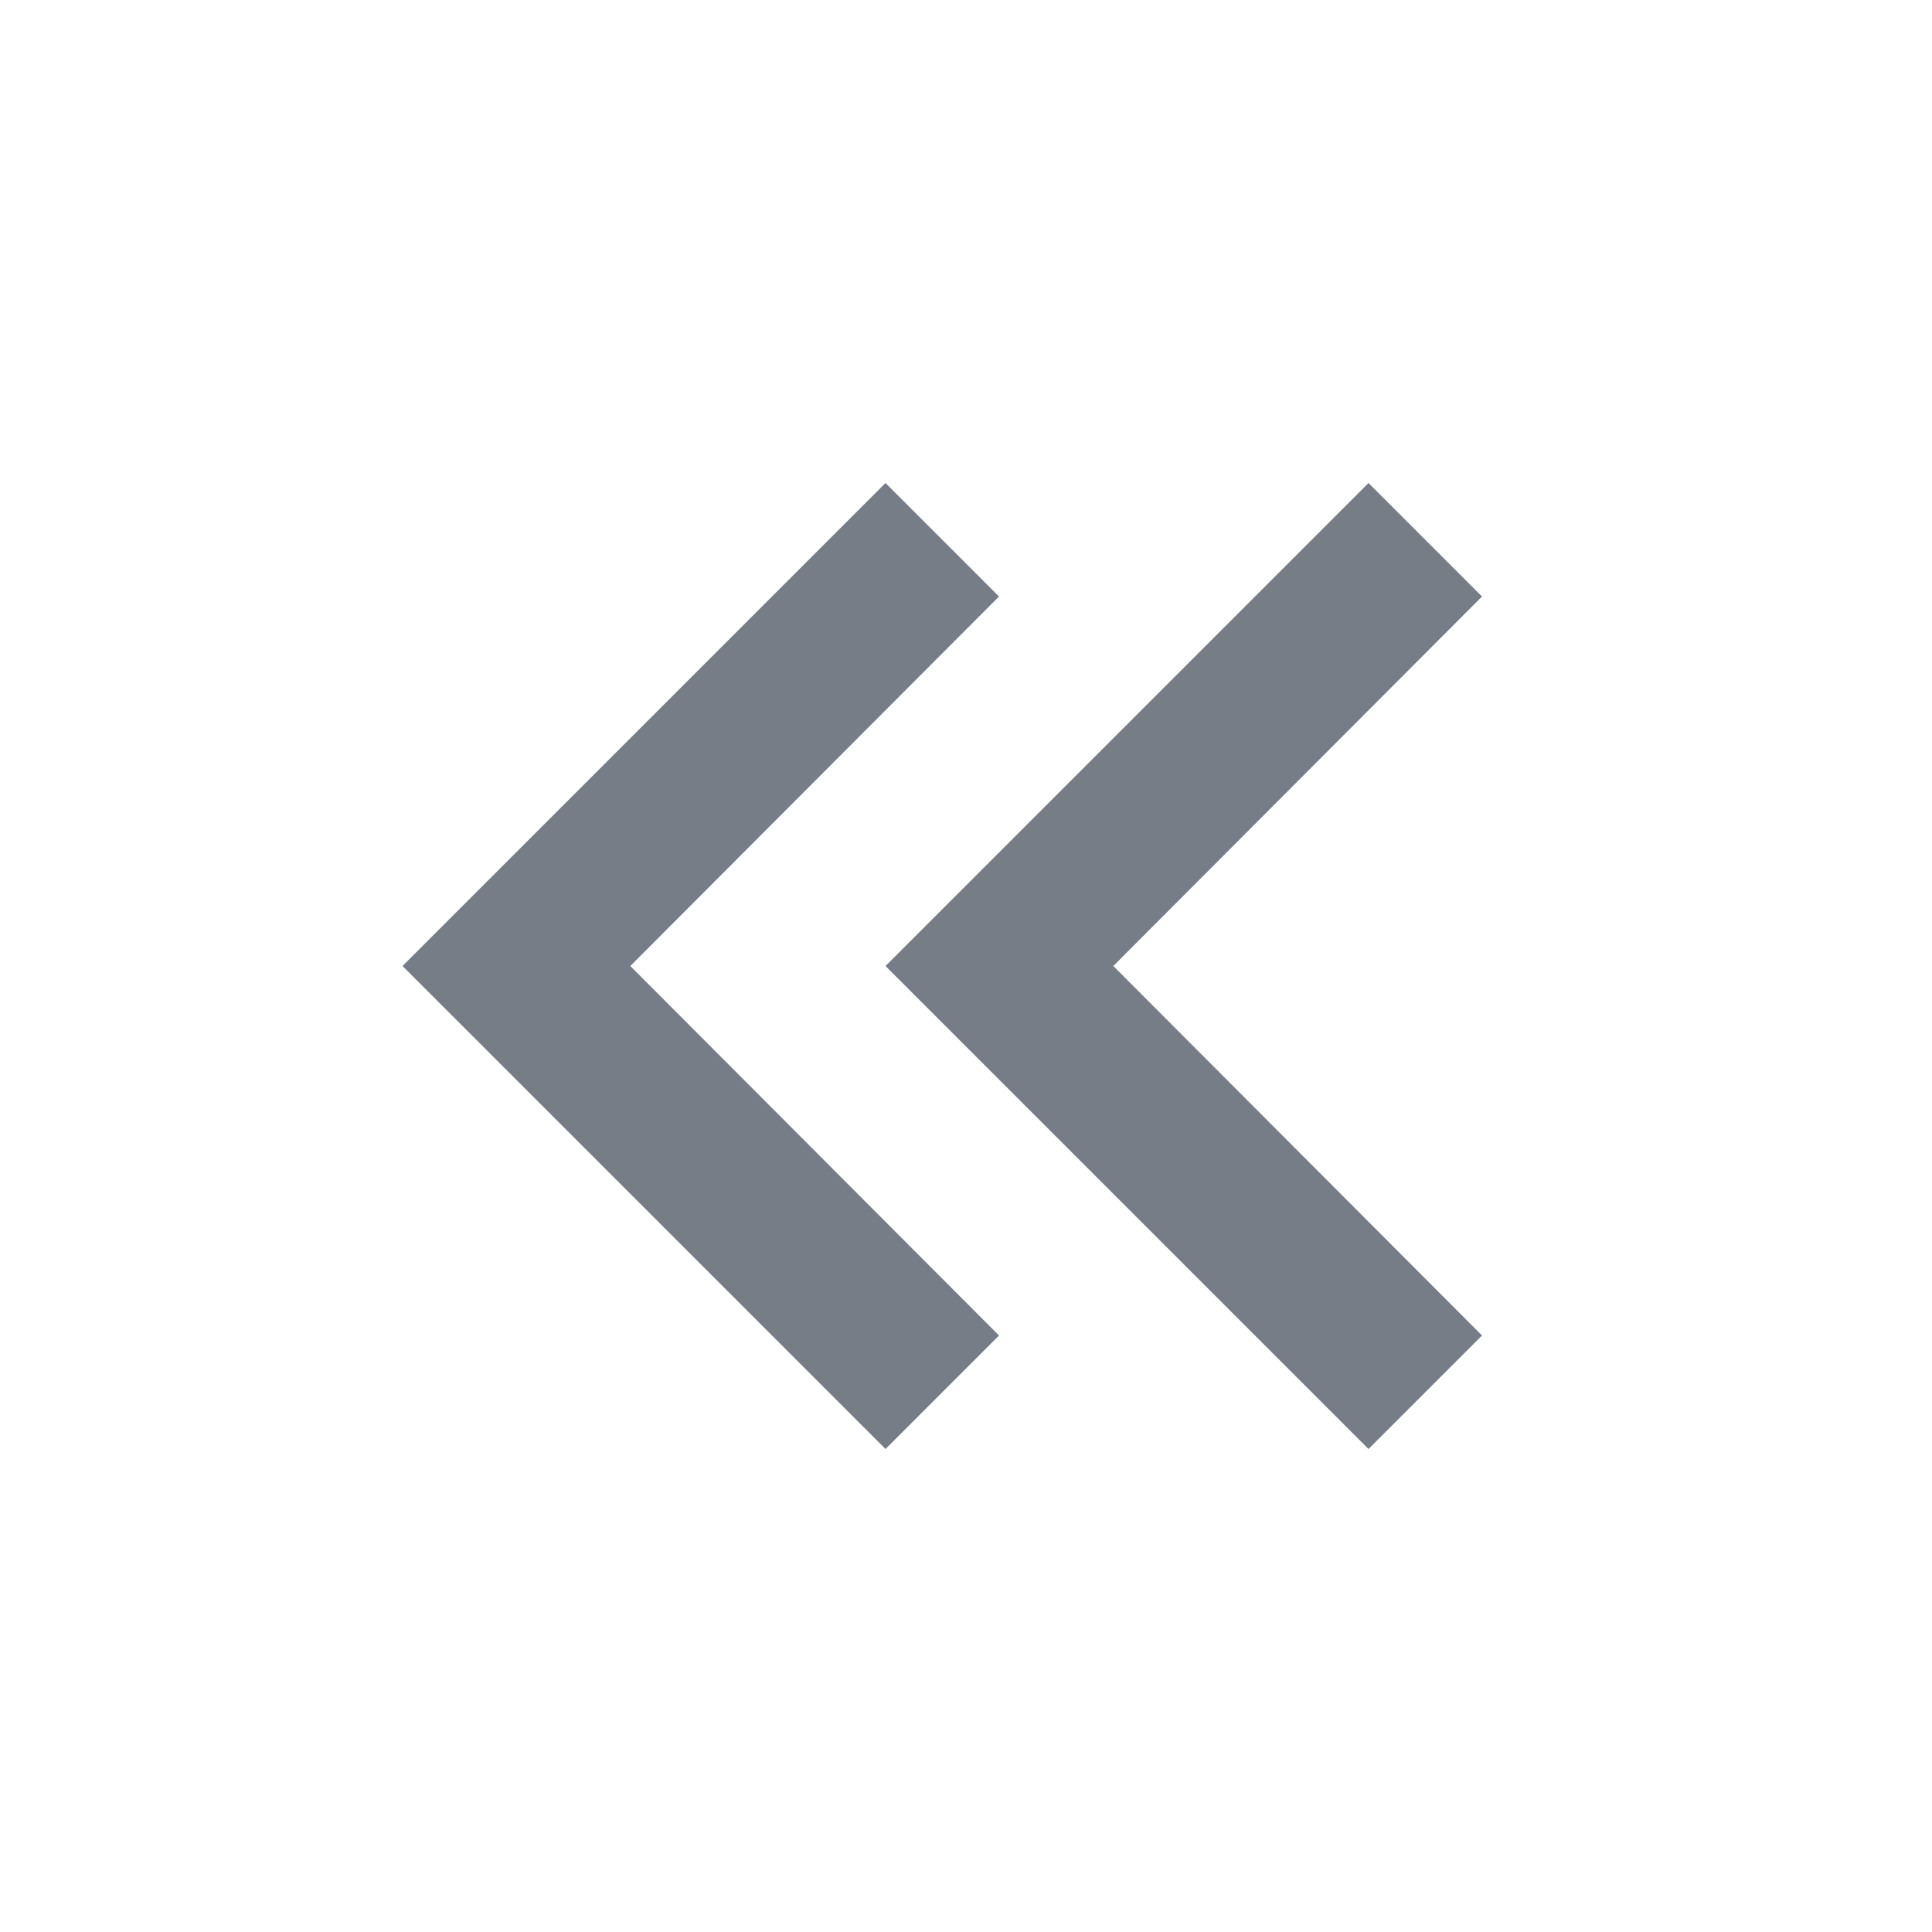
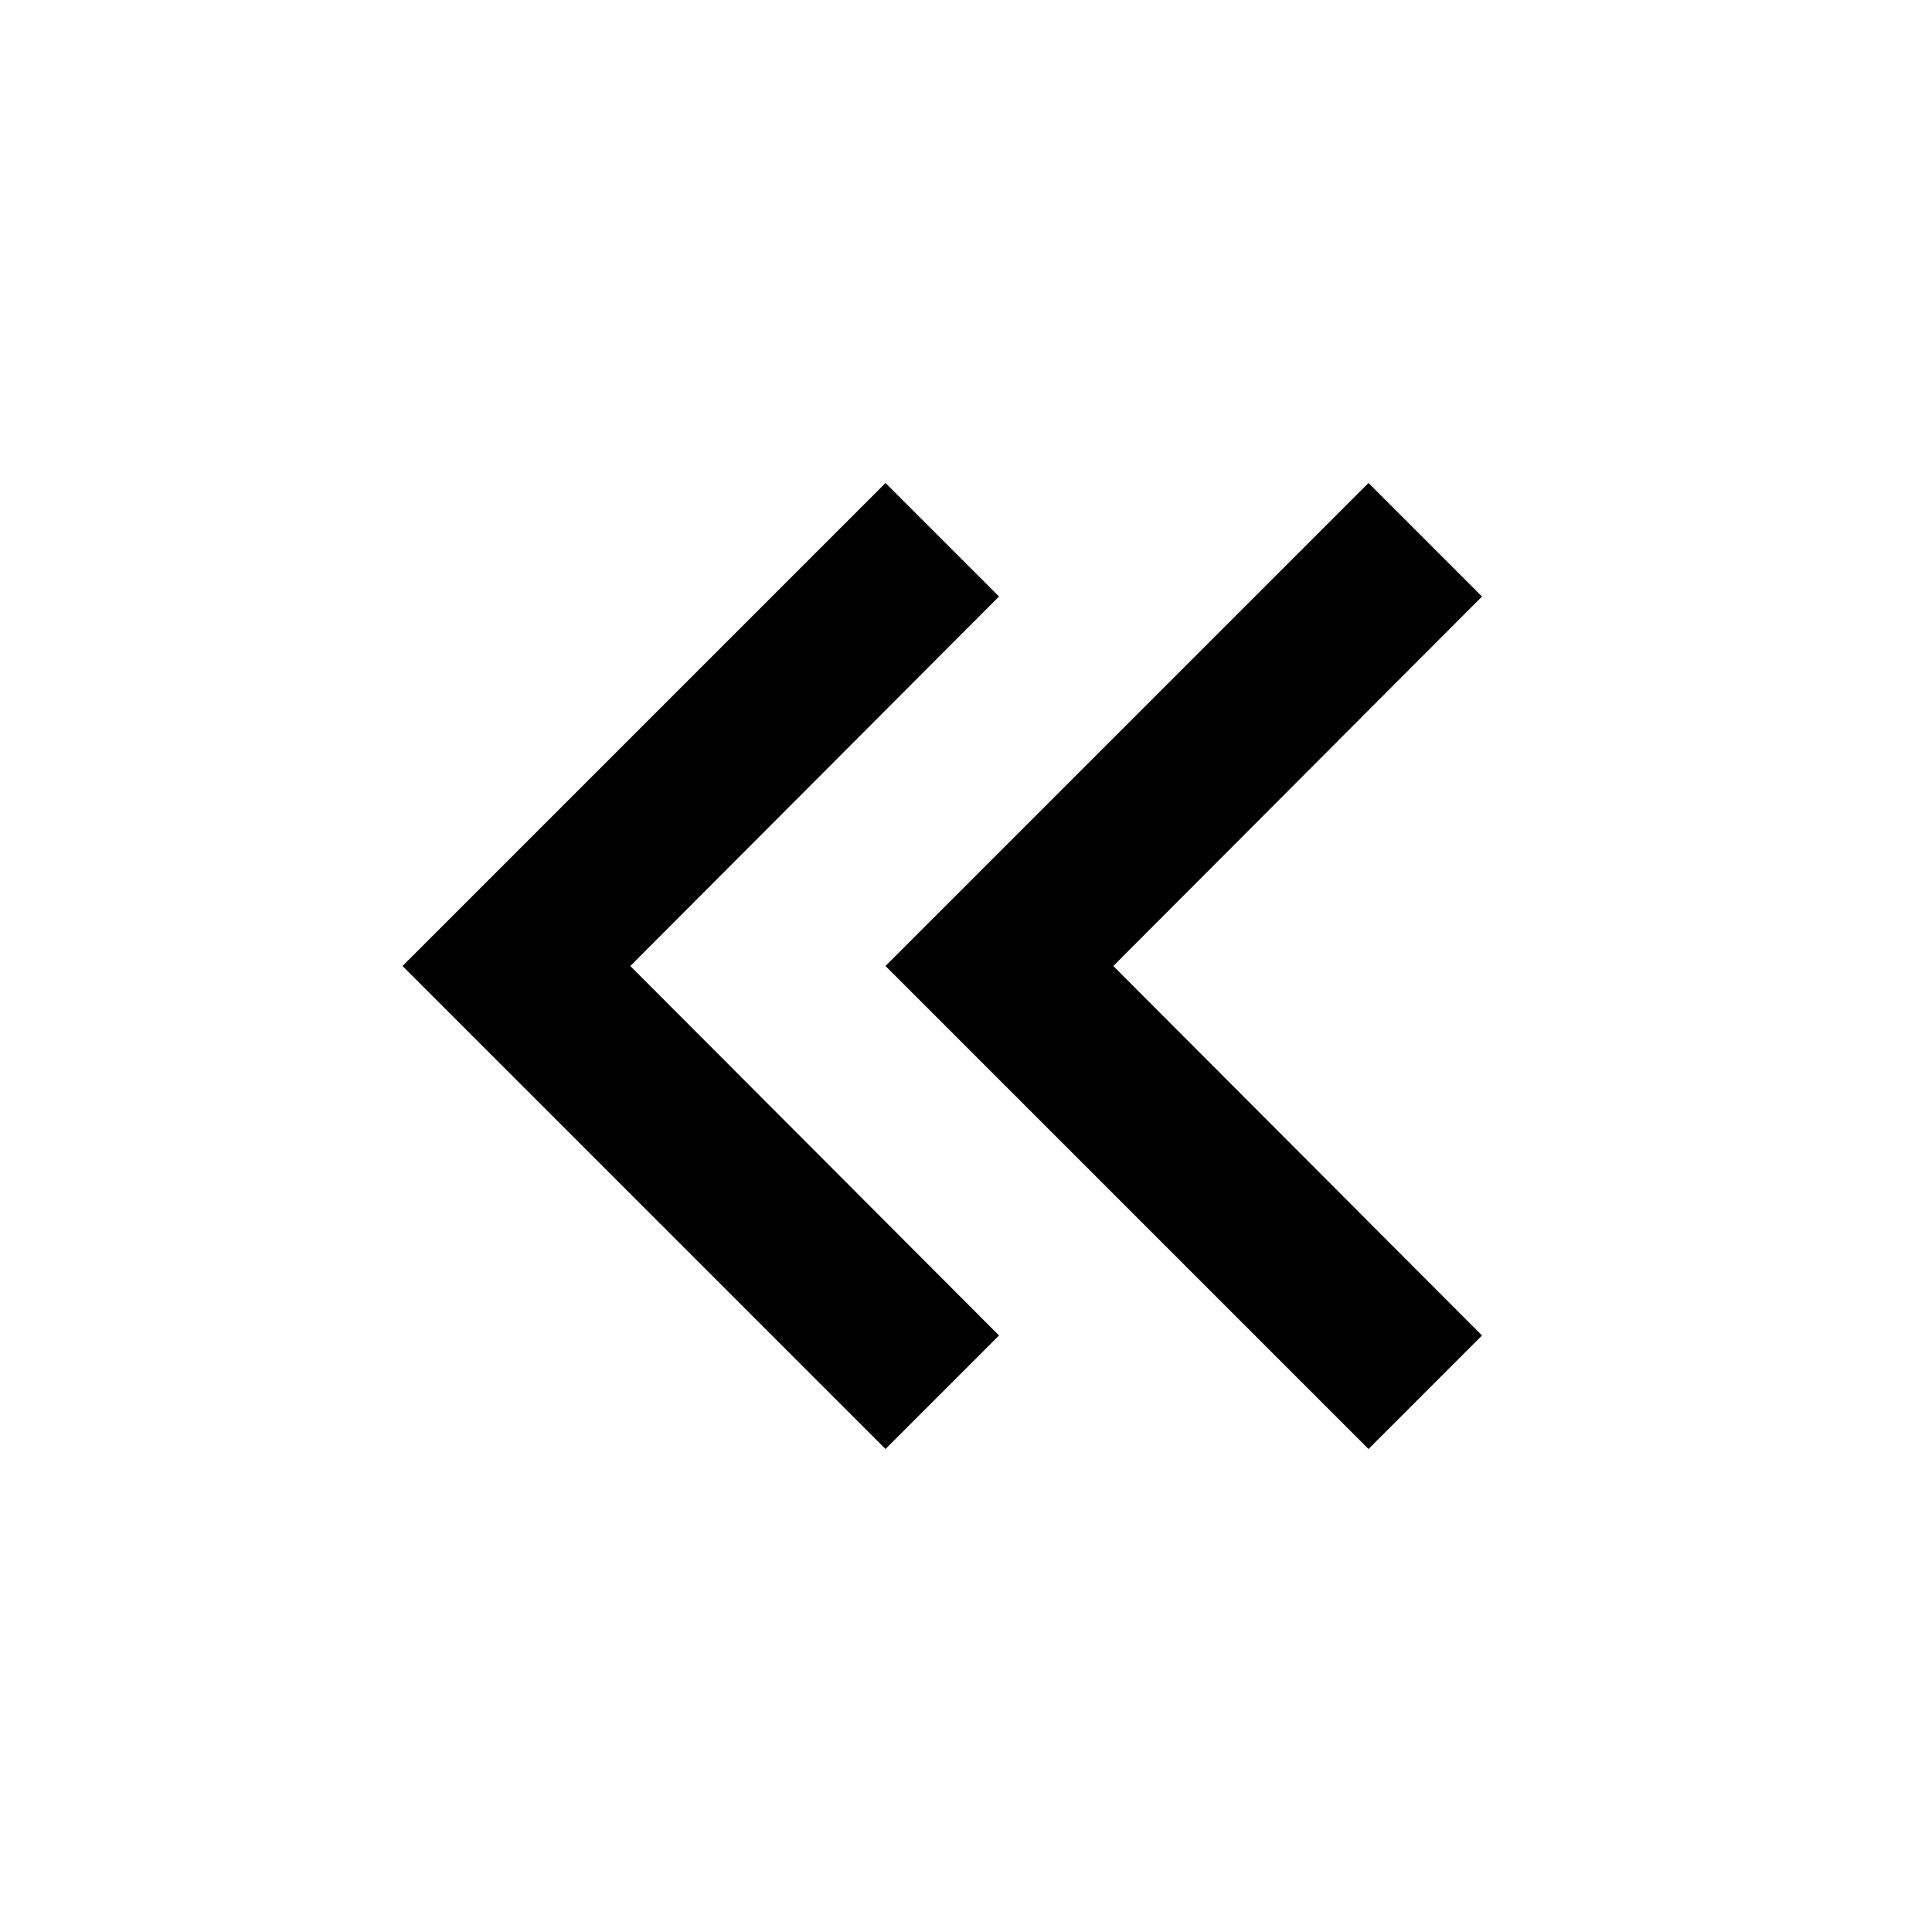
<svg xmlns="http://www.w3.org/2000/svg" width="32" height="32" viewBox="0 0 32 32" fill="none">
-   <path d="M24.547 9.88L22.667 8L14.667 16L22.667 24L24.547 22.12L18.44 16L24.547 9.88ZM16.547 9.88L14.667 8L6.667 16L14.667 24L16.547 22.12L10.44 16L16.547 9.88Z" fill="#767D86" />
+   <path d="M24.547 9.88L22.667 8L14.667 16L22.667 24L24.547 22.12L18.44 16L24.547 9.88ZM16.547 9.88L14.667 8L6.667 16L14.667 24L16.547 22.12L10.44 16L16.547 9.88Z" fill="currentColor" />
</svg>
